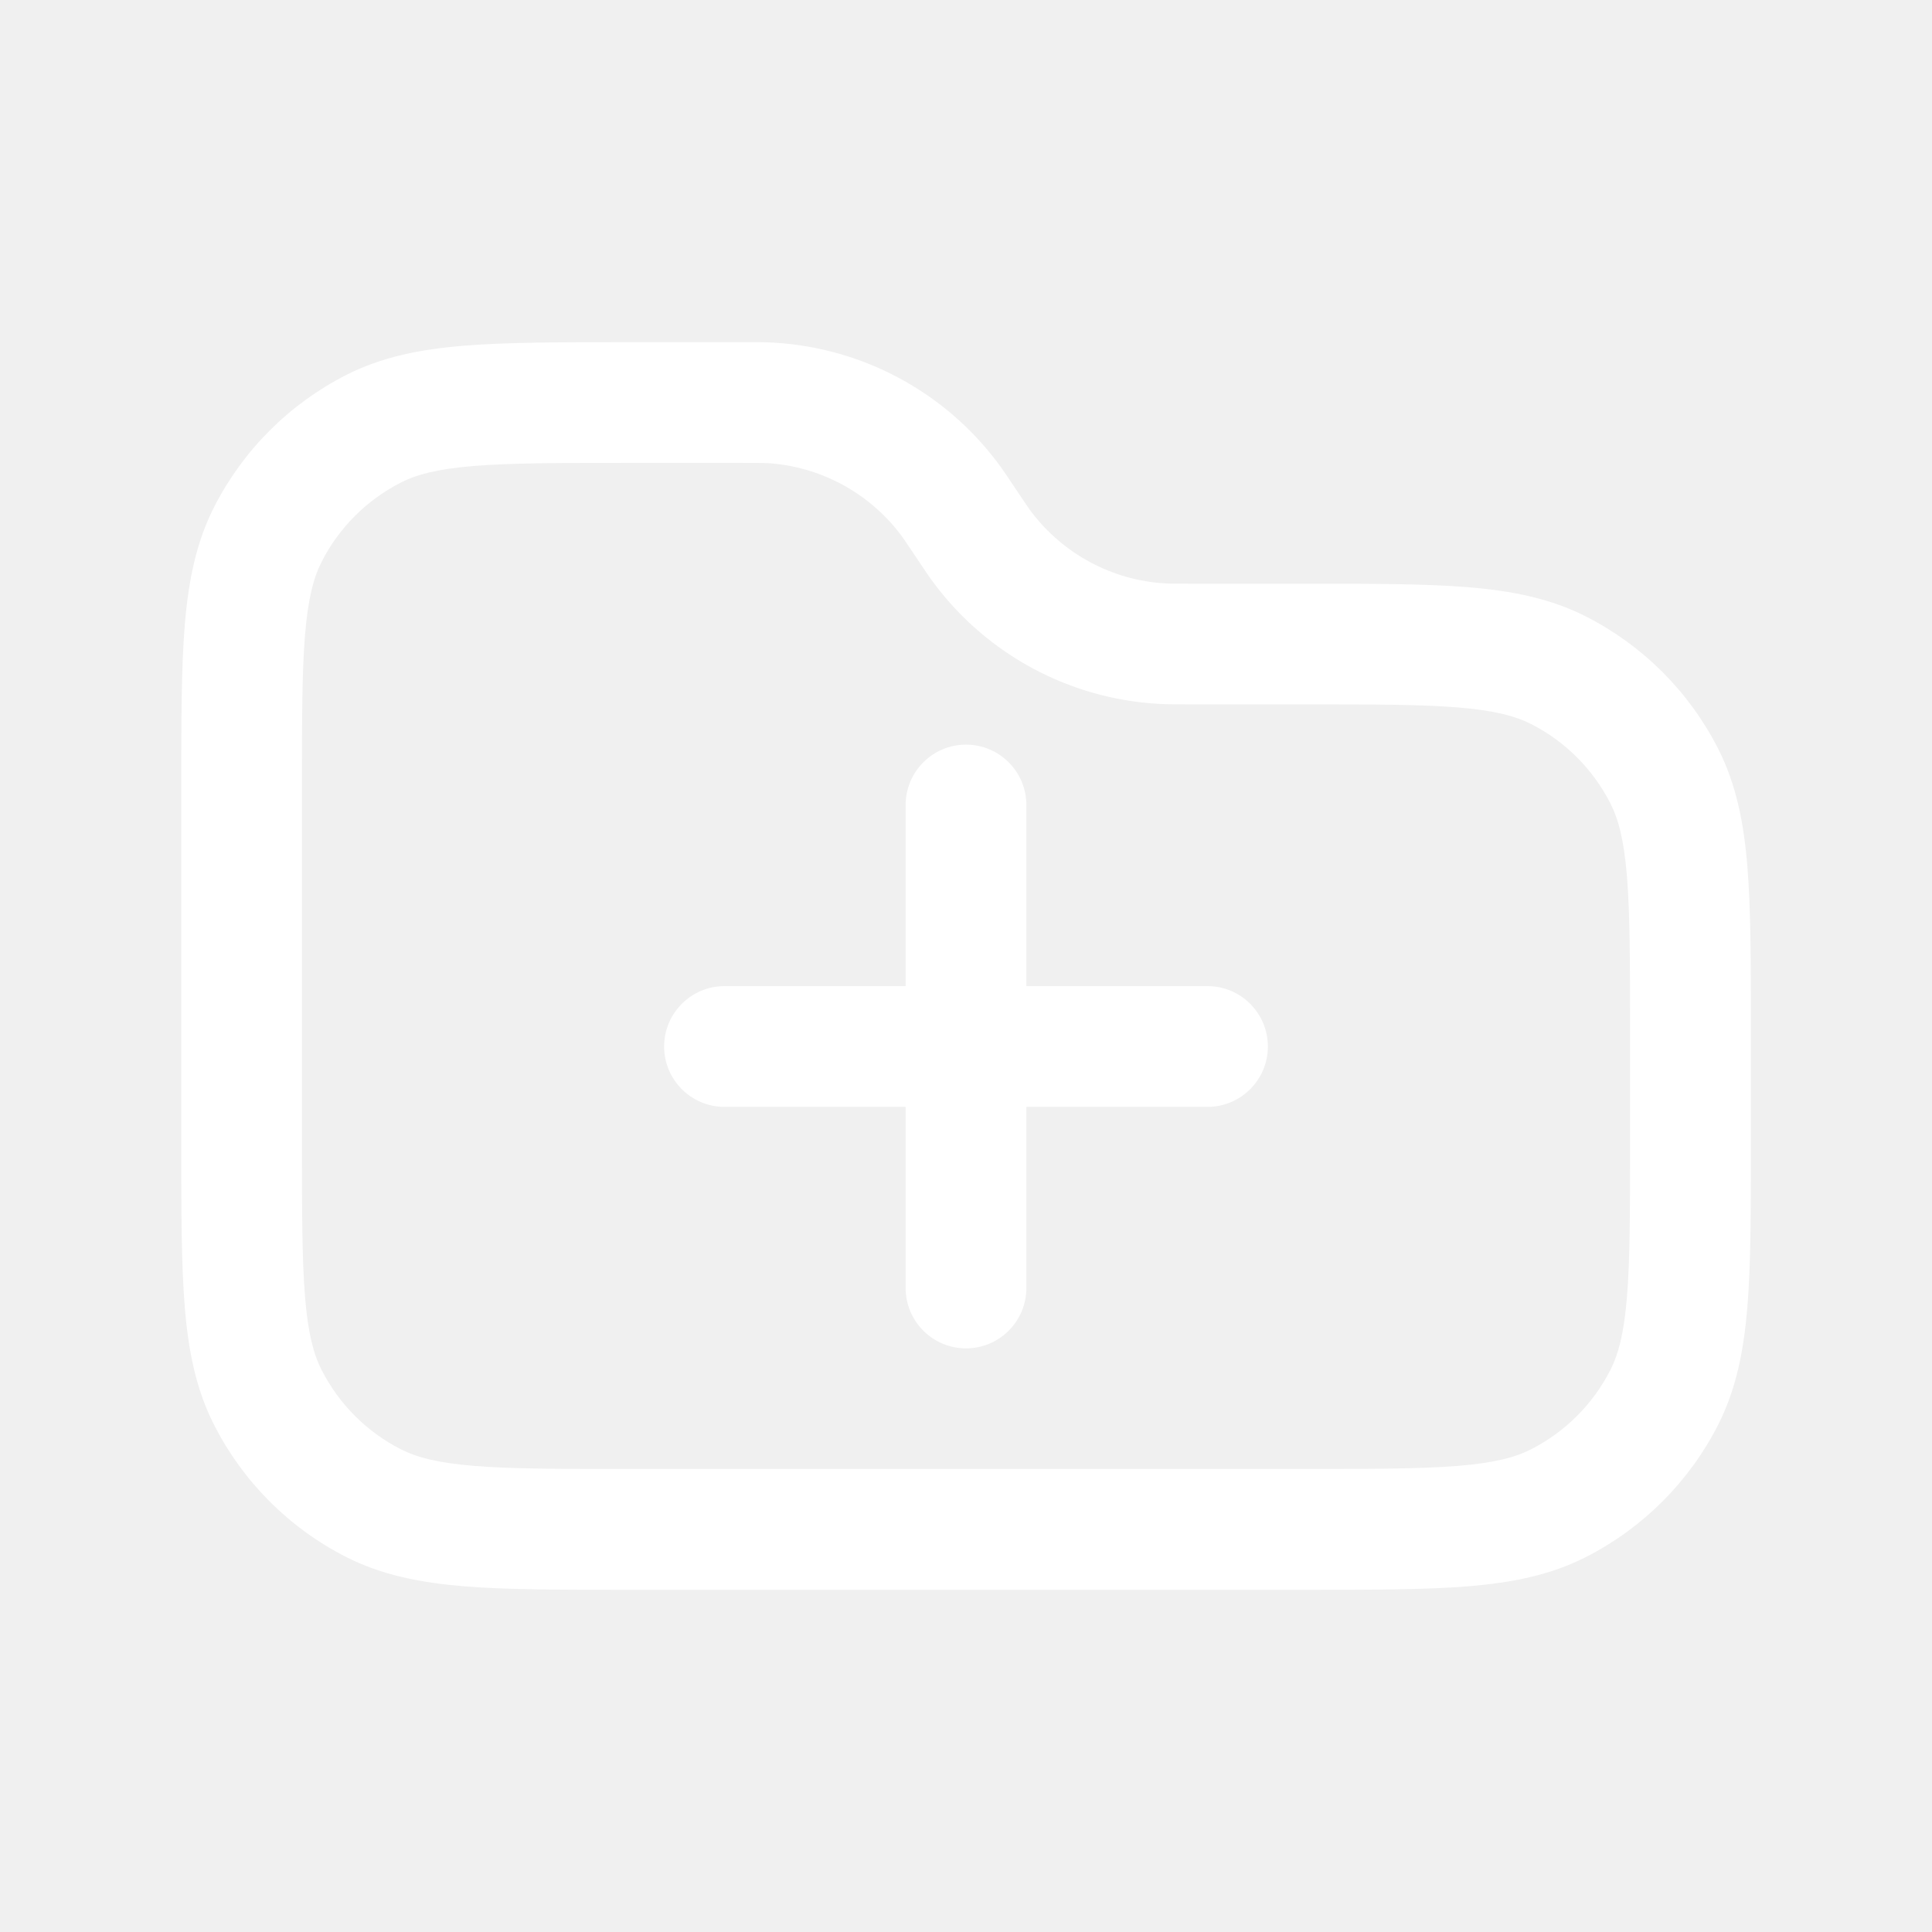
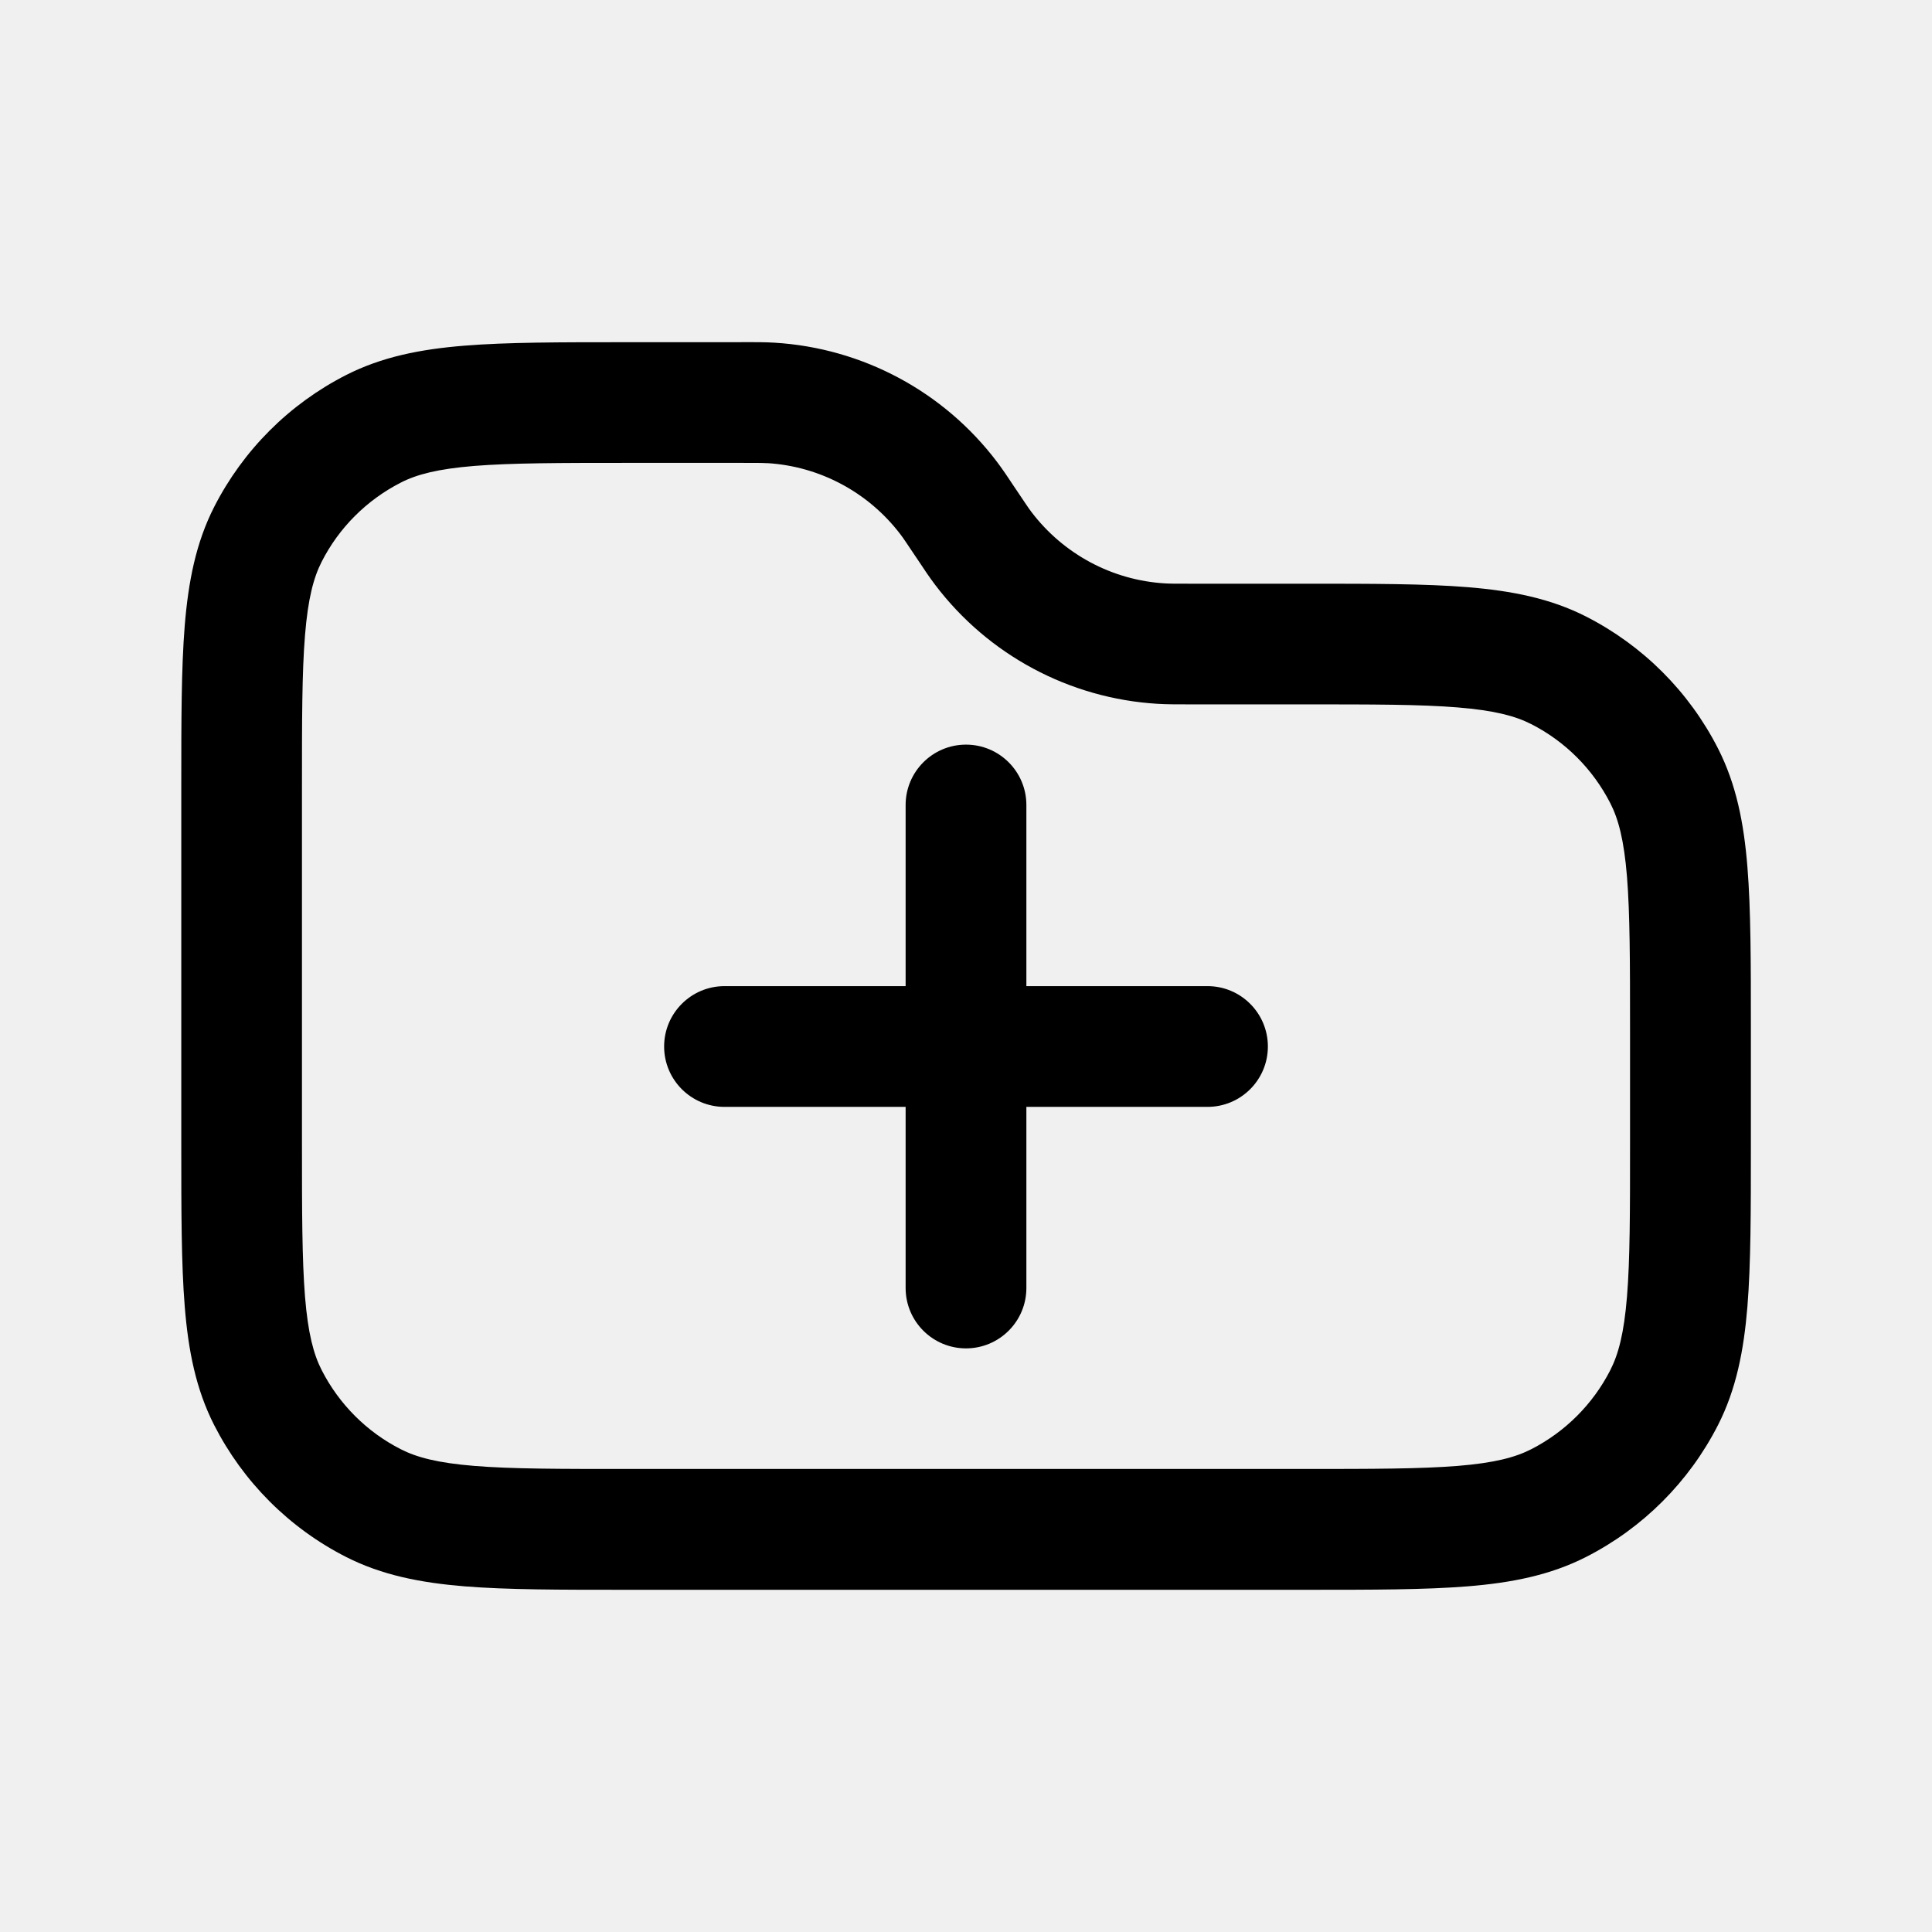
<svg xmlns="http://www.w3.org/2000/svg" width="800px" height="800px" viewBox="0 0 24 24" fill="none">
-   <path clip-rule="evenodd" d="m9.53 5.754c-.062-.004-.132-.004-.333-.004h-1.397c-.852 0-1.447.001-1.909.038-.454.037-.715.106-.912.207-.423.216-.768.56-.983.983-.101.198-.17.458-.207.912-.038.463-.038 1.057-.038 1.909v4.4c0 .853.001 1.447.038 1.909.037.454.106.715.207.912.216.423.56.768.983.983.198.101.458.17.912.207.463.038 1.057.038 1.909.038h8.4c.853 0 1.447-.001 1.909-.038.454-.037.715-.106.912-.207.423-.216.767-.56.983-.983.101-.198.17-.458.207-.912.038-.463.038-1.057.038-1.909v-1.4c0-.853-.001-1.447-.038-1.909-.037-.454-.106-.715-.207-.912-.216-.423-.56-.768-.983-.983-.198-.101-.458-.17-.912-.207-.463-.038-1.057-.038-1.909-.038h-1.397-.023c-.17 0-.287 0-.401-.007-1.093-.066-2.102-.606-2.763-1.479-.069-.091-.134-.188-.228-.33l-.013-.019c-.112-.167-.15-.225-.188-.275-.397-.523-1.002-.848-1.658-.887zm-.31-1.504h0c.17-0.0.287-0.0.401.007 1.093.066 2.102.606 2.763 1.479.069.091.134.188.228.33l0.0 0.0.013.019c.112.167.15.225.188.275.397.523 1.002.848 1.658.887.062.004.132.004.333.004h1.397.032c.813 0 1.468-0 1.999.043.547.045 1.027.139 1.471.365.706.36 1.279.933 1.639 1.639.226.444.321.924.365 1.471.043.531.043 1.187.043 1.999v.032 1.4.032c0 .813 0 1.468-.043 1.999-.045.547-.139 1.027-.365 1.471-.36.706-.933 1.279-1.639 1.639-.444.226-.924.321-1.471.365-.531.043-1.187.043-1.999.043h-.032-8.4-.032c-.813 0-1.468 0-1.999-.043-.547-.045-1.027-.139-1.471-.365-.706-.359-1.279-.933-1.639-1.639-.226-.444-.321-.924-.365-1.471-.043-.531-.043-1.187-.043-1.999v-.032-4.4-.032-0c-0-.813-0-1.468.043-1.999.045-.547.139-1.027.365-1.471.36-.706.933-1.279 1.639-1.639.444-.226.924-.321 1.471-.365.531-.043 1.186-.043 1.999-.043h0.0.032 1.397zm-.97 8.75c0-.414.336-.75.75-.75h2.25v-2.25c0-.414.336-.75.75-.75s.75.336.75.75v2.25h2.25c.414 0 .75.336.75.75s-.336.75-.75.75h-2.25v2.25c0 .414-.336.75-.75.75s-.75-.336-.75-.75v-2.25h-2.25c-.414 0-.75-.336-.75-.75z" fill="#ffffff" fill-rule="evenodd" />
+   <path clip-rule="evenodd" d="m9.53 5.754c-.062-.004-.132-.004-.333-.004h-1.397c-.852 0-1.447.001-1.909.038-.454.037-.715.106-.912.207-.423.216-.768.56-.983.983-.101.198-.17.458-.207.912-.038.463-.038 1.057-.038 1.909v4.4c0 .853.001 1.447.038 1.909.037.454.106.715.207.912.216.423.56.768.983.983.198.101.458.17.912.207.463.038 1.057.038 1.909.038h8.4c.853 0 1.447-.001 1.909-.038.454-.037.715-.106.912-.207.423-.216.767-.56.983-.983.101-.198.17-.458.207-.912.038-.463.038-1.057.038-1.909v-1.4c0-.853-.001-1.447-.038-1.909-.037-.454-.106-.715-.207-.912-.216-.423-.56-.768-.983-.983-.198-.101-.458-.17-.912-.207-.463-.038-1.057-.038-1.909-.038h-1.397-.023c-.17 0-.287 0-.401-.007-1.093-.066-2.102-.606-2.763-1.479-.069-.091-.134-.188-.228-.33l-.013-.019c-.112-.167-.15-.225-.188-.275-.397-.523-1.002-.848-1.658-.887zm-.31-1.504h0c.17-0.0.287-0.0.401.007 1.093.066 2.102.606 2.763 1.479.069.091.134.188.228.33l0.0 0.0.013.019c.112.167.15.225.188.275.397.523 1.002.848 1.658.887.062.004.132.004.333.004h1.397.032c.813 0 1.468-0 1.999.043.547.045 1.027.139 1.471.365.706.36 1.279.933 1.639 1.639.226.444.321.924.365 1.471.043.531.043 1.187.043 1.999v.032 1.4.032c0 .813 0 1.468-.043 1.999-.045.547-.139 1.027-.365 1.471-.36.706-.933 1.279-1.639 1.639-.444.226-.924.321-1.471.365-.531.043-1.187.043-1.999.043h-.032-8.4-.032c-.813 0-1.468 0-1.999-.043-.547-.045-1.027-.139-1.471-.365-.706-.359-1.279-.933-1.639-1.639-.226-.444-.321-.924-.365-1.471-.043-.531-.043-1.187-.043-1.999v-.032-4.4-.032-0c-0-.813-0-1.468.043-1.999.045-.547.139-1.027.365-1.471.36-.706.933-1.279 1.639-1.639.444-.226.924-.321 1.471-.365.531-.043 1.186-.043 1.999-.043h0.0.032 1.397zm-.97 8.75c0-.414.336-.75.75-.75h2.25v-2.25c0-.414.336-.75.75-.75s.75.336.75.75v2.25h2.25c.414 0 .75.336.75.75s-.336.75-.75.75h-2.25v2.25c0 .414-.336.75-.75.75s-.75-.336-.75-.75v-2.25h-2.25c-.414 0-.75-.336-.75-.75z" fill="currentColor" fill-rule="evenodd" />
</svg>
